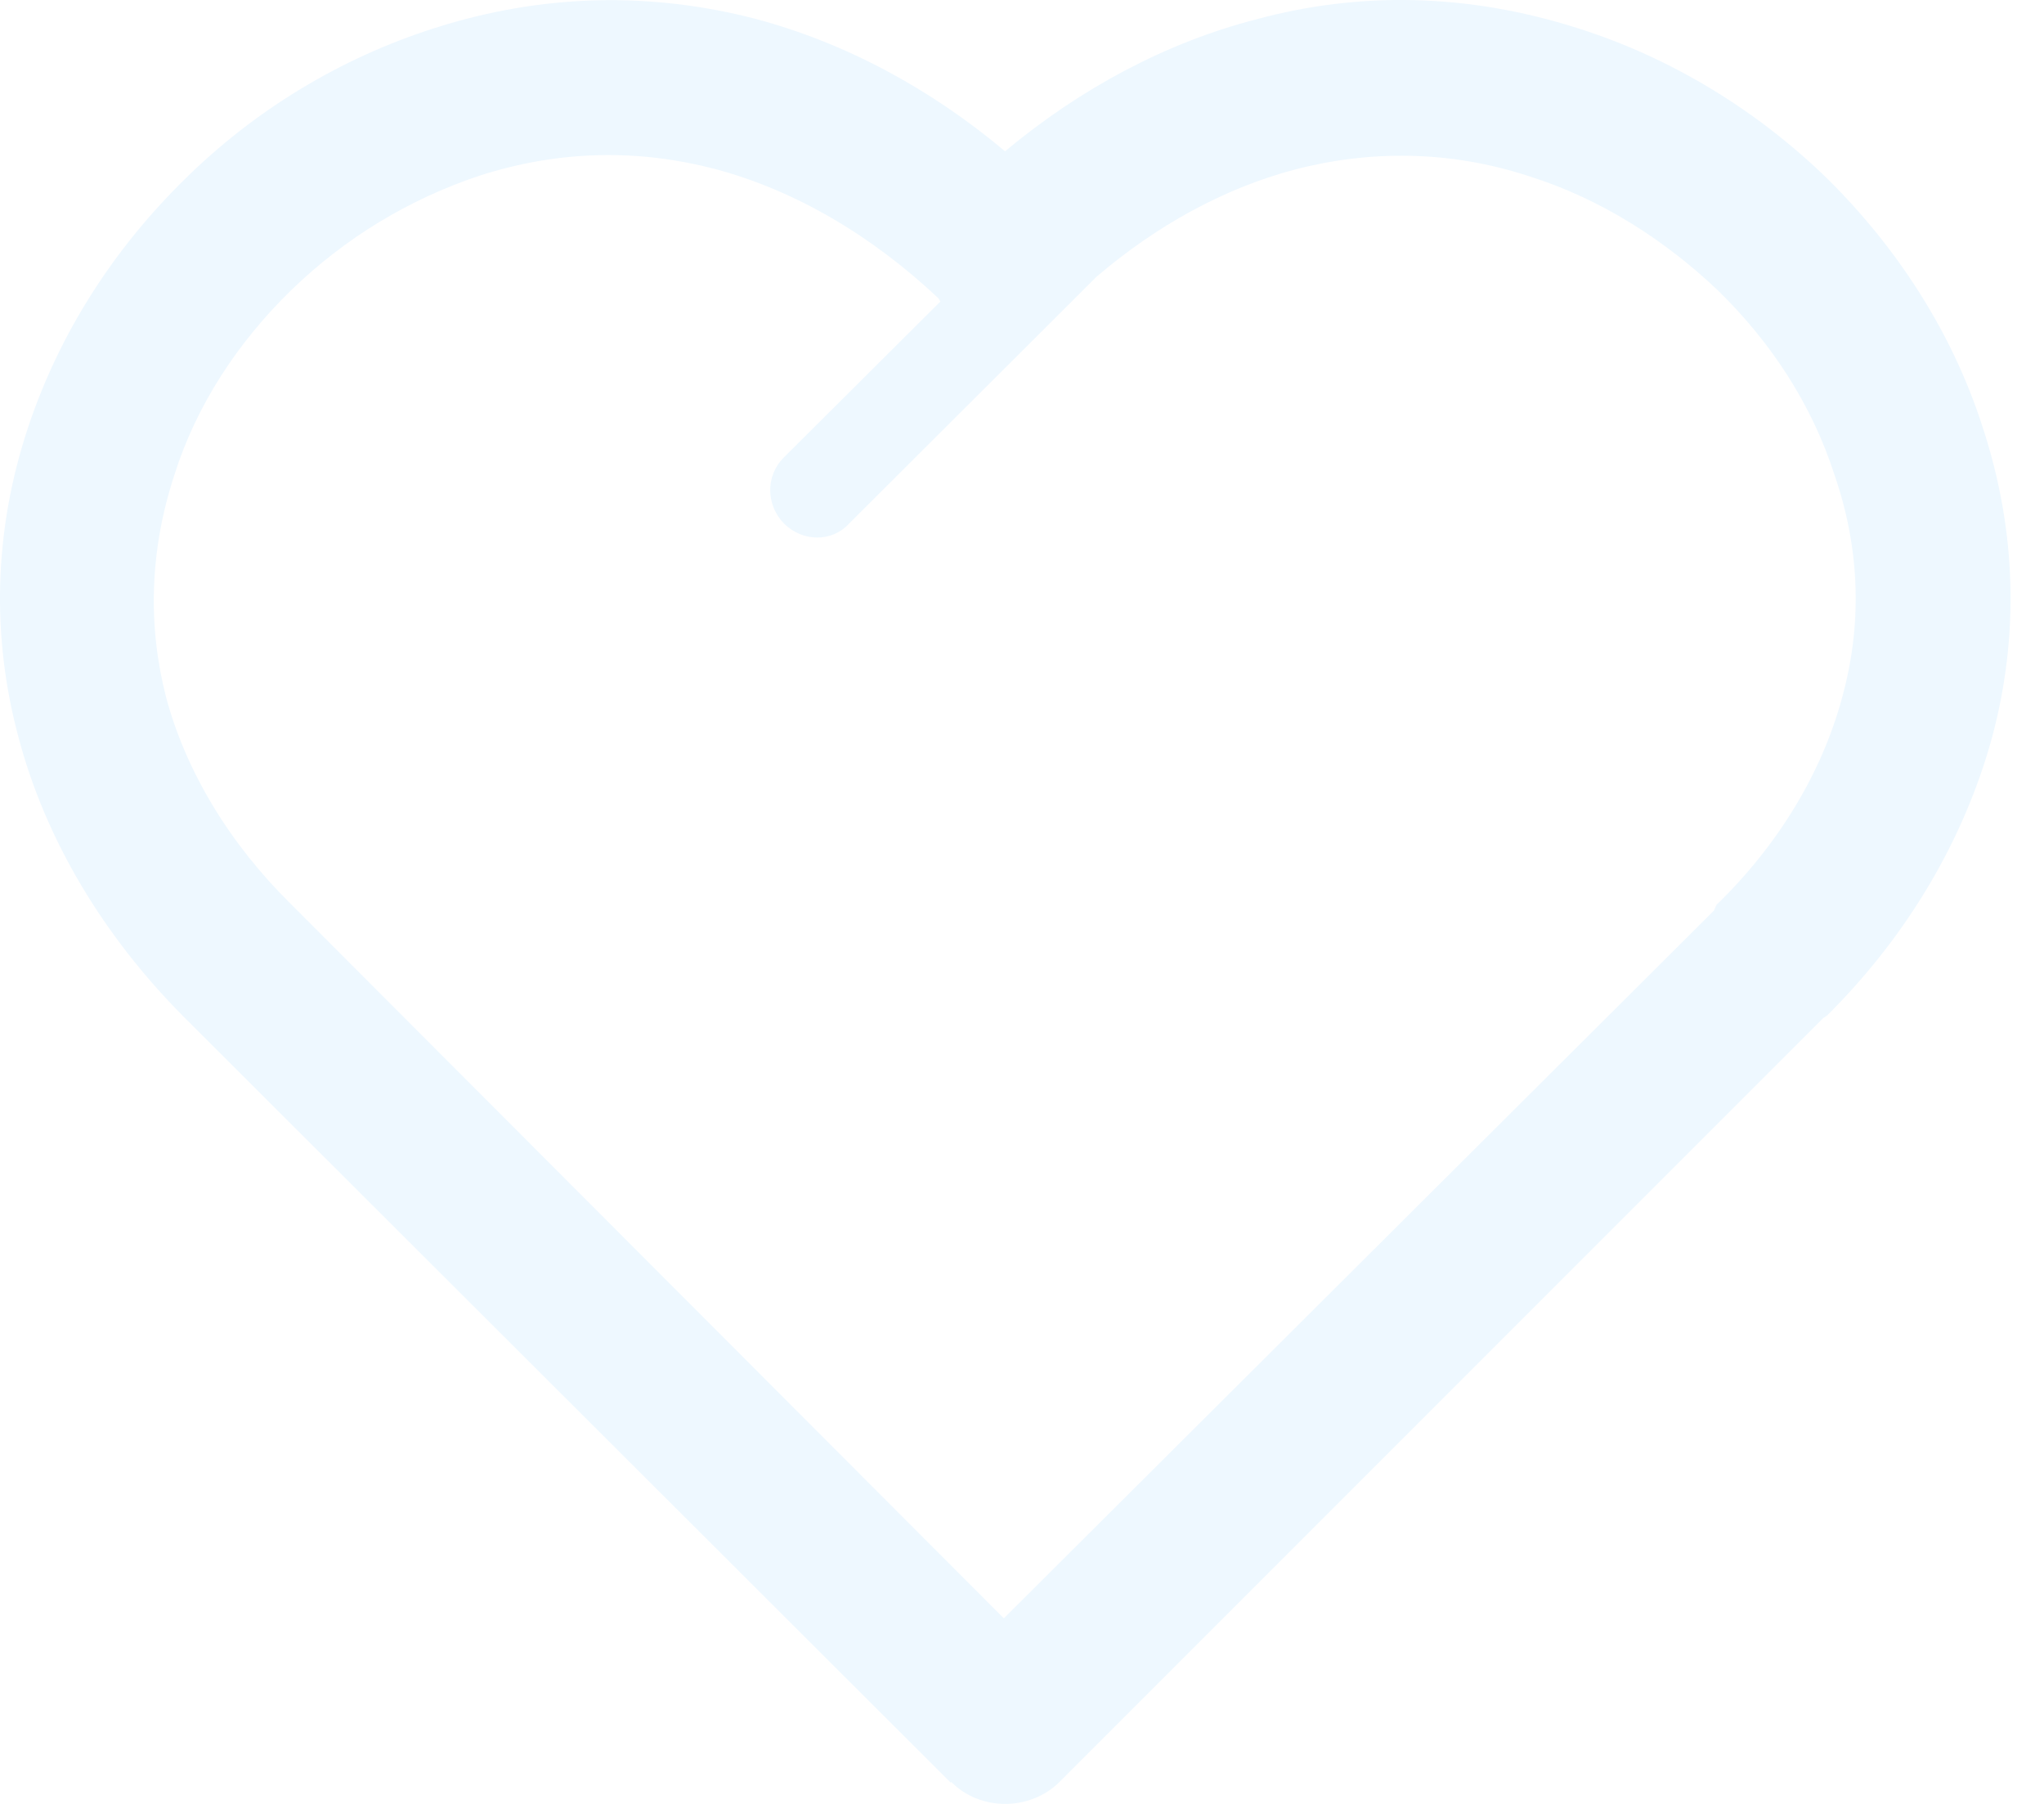
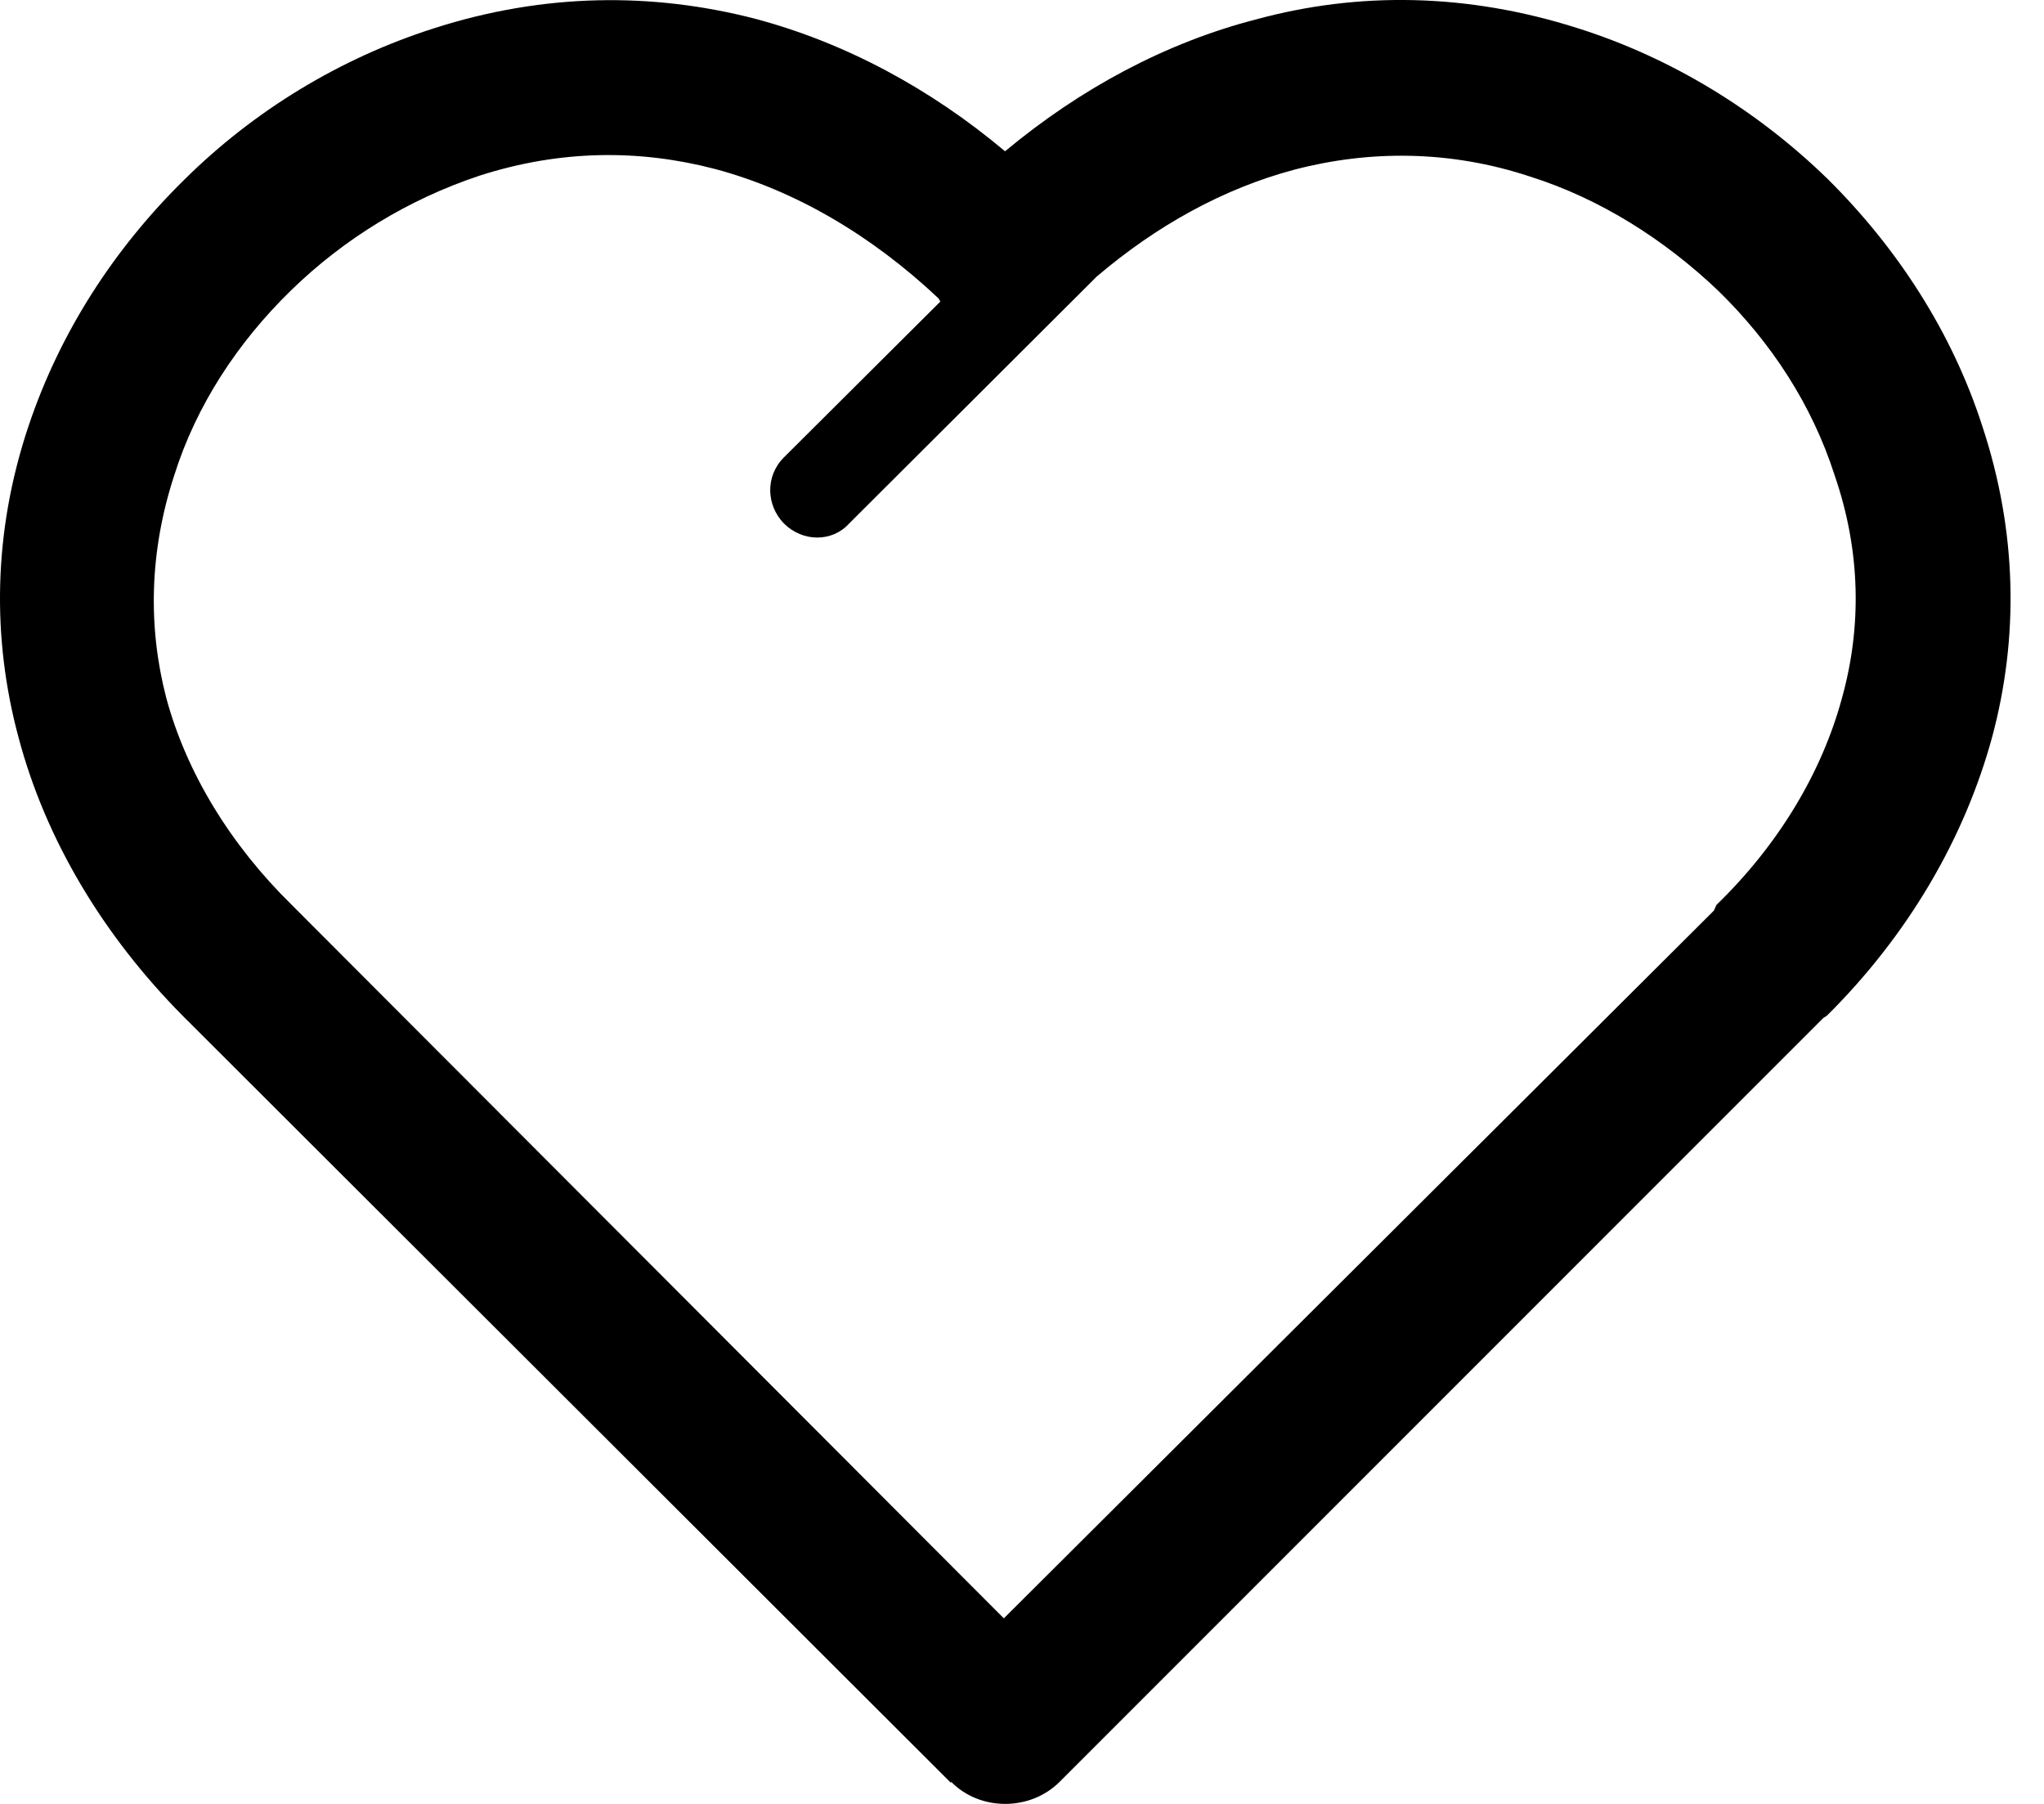
<svg xmlns="http://www.w3.org/2000/svg" width="34" height="30" viewBox="0 0 34 30" fill="none">
-   <path d="M15.82 29.652L3.046 16.9C1.718 15.562 0.757 13.963 0.307 12.259C-0.132 10.628 -0.121 8.861 0.475 7.084C0.997 5.527 1.896 4.137 3.067 2.987C4.217 1.848 5.649 0.969 7.227 0.468C9.056 -0.118 10.854 -0.128 12.558 0.311C14.053 0.708 15.475 1.471 16.718 2.516C17.973 1.471 19.395 0.708 20.9 0.321C22.593 -0.139 24.401 -0.118 26.241 0.468C27.799 0.959 29.231 1.837 30.401 2.976C31.562 4.126 32.471 5.527 32.973 7.084C33.558 8.851 33.579 10.607 33.14 12.248C32.68 13.942 31.739 15.551 30.391 16.889L30.328 16.931L17.628 29.631C17.137 30.123 16.3 30.123 15.82 29.631V29.652ZM18.245 4.597L18.224 4.618L14.126 8.705C13.844 9.018 13.353 9.018 13.039 8.705C12.746 8.402 12.726 7.921 13.039 7.607L15.642 5.015L15.611 4.962C14.502 3.917 13.227 3.165 11.889 2.809C10.645 2.485 9.328 2.485 7.969 2.924C6.809 3.311 5.732 3.959 4.833 4.837C3.955 5.694 3.266 6.739 2.9 7.9C2.482 9.175 2.461 10.429 2.764 11.6C3.098 12.844 3.83 14.046 4.854 15.05L16.698 26.914L28.509 15.144L28.551 15.05C29.586 14.046 30.307 12.844 30.642 11.6C30.966 10.429 30.956 9.175 30.516 7.9C30.14 6.729 29.461 5.694 28.583 4.837C27.684 3.98 26.607 3.3 25.447 2.935C24.119 2.496 22.781 2.496 21.537 2.82C20.356 3.133 19.238 3.75 18.234 4.607L18.245 4.597Z" fill="#EEF8FF" />
+   <path d="M15.82 29.652L3.046 16.9C1.718 15.562 0.757 13.963 0.307 12.259C-0.132 10.628 -0.121 8.861 0.475 7.084C0.997 5.527 1.896 4.137 3.067 2.987C4.217 1.848 5.649 0.969 7.227 0.468C9.056 -0.118 10.854 -0.128 12.558 0.311C14.053 0.708 15.475 1.471 16.718 2.516C17.973 1.471 19.395 0.708 20.9 0.321C22.593 -0.139 24.401 -0.118 26.241 0.468C27.799 0.959 29.231 1.837 30.401 2.976C31.562 4.126 32.471 5.527 32.973 7.084C33.558 8.851 33.579 10.607 33.14 12.248C32.68 13.942 31.739 15.551 30.391 16.889L30.328 16.931L17.628 29.631C17.137 30.123 16.3 30.123 15.82 29.631V29.652ZM18.245 4.597L18.224 4.618L14.126 8.705C13.844 9.018 13.353 9.018 13.039 8.705C12.746 8.402 12.726 7.921 13.039 7.607L15.642 5.015L15.611 4.962C14.502 3.917 13.227 3.165 11.889 2.809C10.645 2.485 9.328 2.485 7.969 2.924C6.809 3.311 5.732 3.959 4.833 4.837C3.955 5.694 3.266 6.739 2.9 7.9C2.482 9.175 2.461 10.429 2.764 11.6C3.098 12.844 3.83 14.046 4.854 15.05L16.698 26.914L28.509 15.144L28.551 15.05C29.586 14.046 30.307 12.844 30.642 11.6C30.966 10.429 30.956 9.175 30.516 7.9C30.14 6.729 29.461 5.694 28.583 4.837C27.684 3.98 26.607 3.3 25.447 2.935C24.119 2.496 22.781 2.496 21.537 2.82C20.356 3.133 19.238 3.75 18.234 4.607L18.245 4.597Z" fill="#000000" />
</svg>
